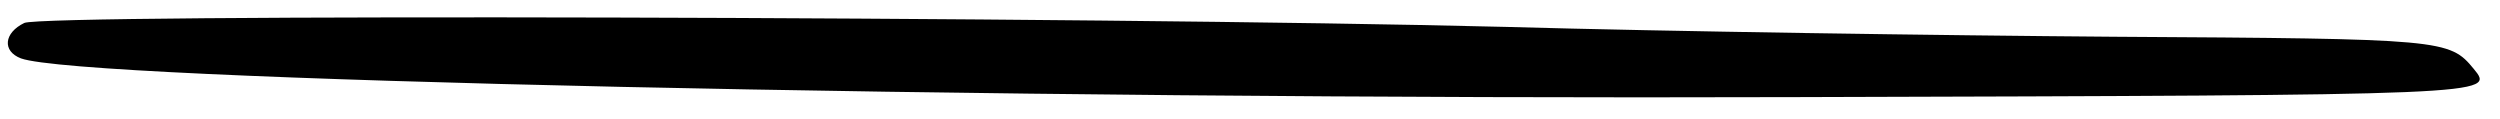
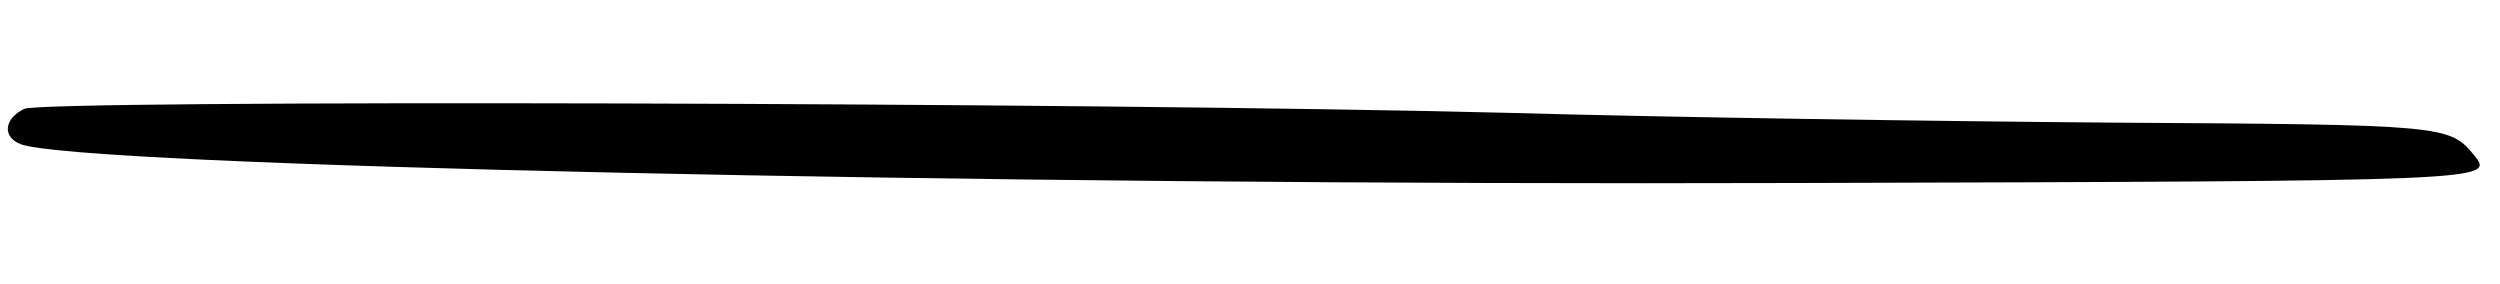
- <svg xmlns="http://www.w3.org/2000/svg" version="1.0" width="381pt" height="18pt" viewBox="0 0 381 18" preserveAspectRatio="xMidYMid meet">
+ <svg xmlns="http://www.w3.org/2000/svg" version="1.0" width="150px" height="17px" viewBox="0 0 381 17" preserveAspectRatio="xMidYMid meet">
  <g transform="translate(0,18) scale(0.1,-0.1)" fill="#000000" stroke="none">
    <path d="M37 145 c-31 -15 -34 -43 -5 -54 91 -33 1444 -63 2705 -59 1065 3 1066 3 1033 43 -37 45 -46 46 -548 49 -262 2 -679 8 -927 15 -634 16 -2230 20 -2258 6z" />
  </g>
</svg>
